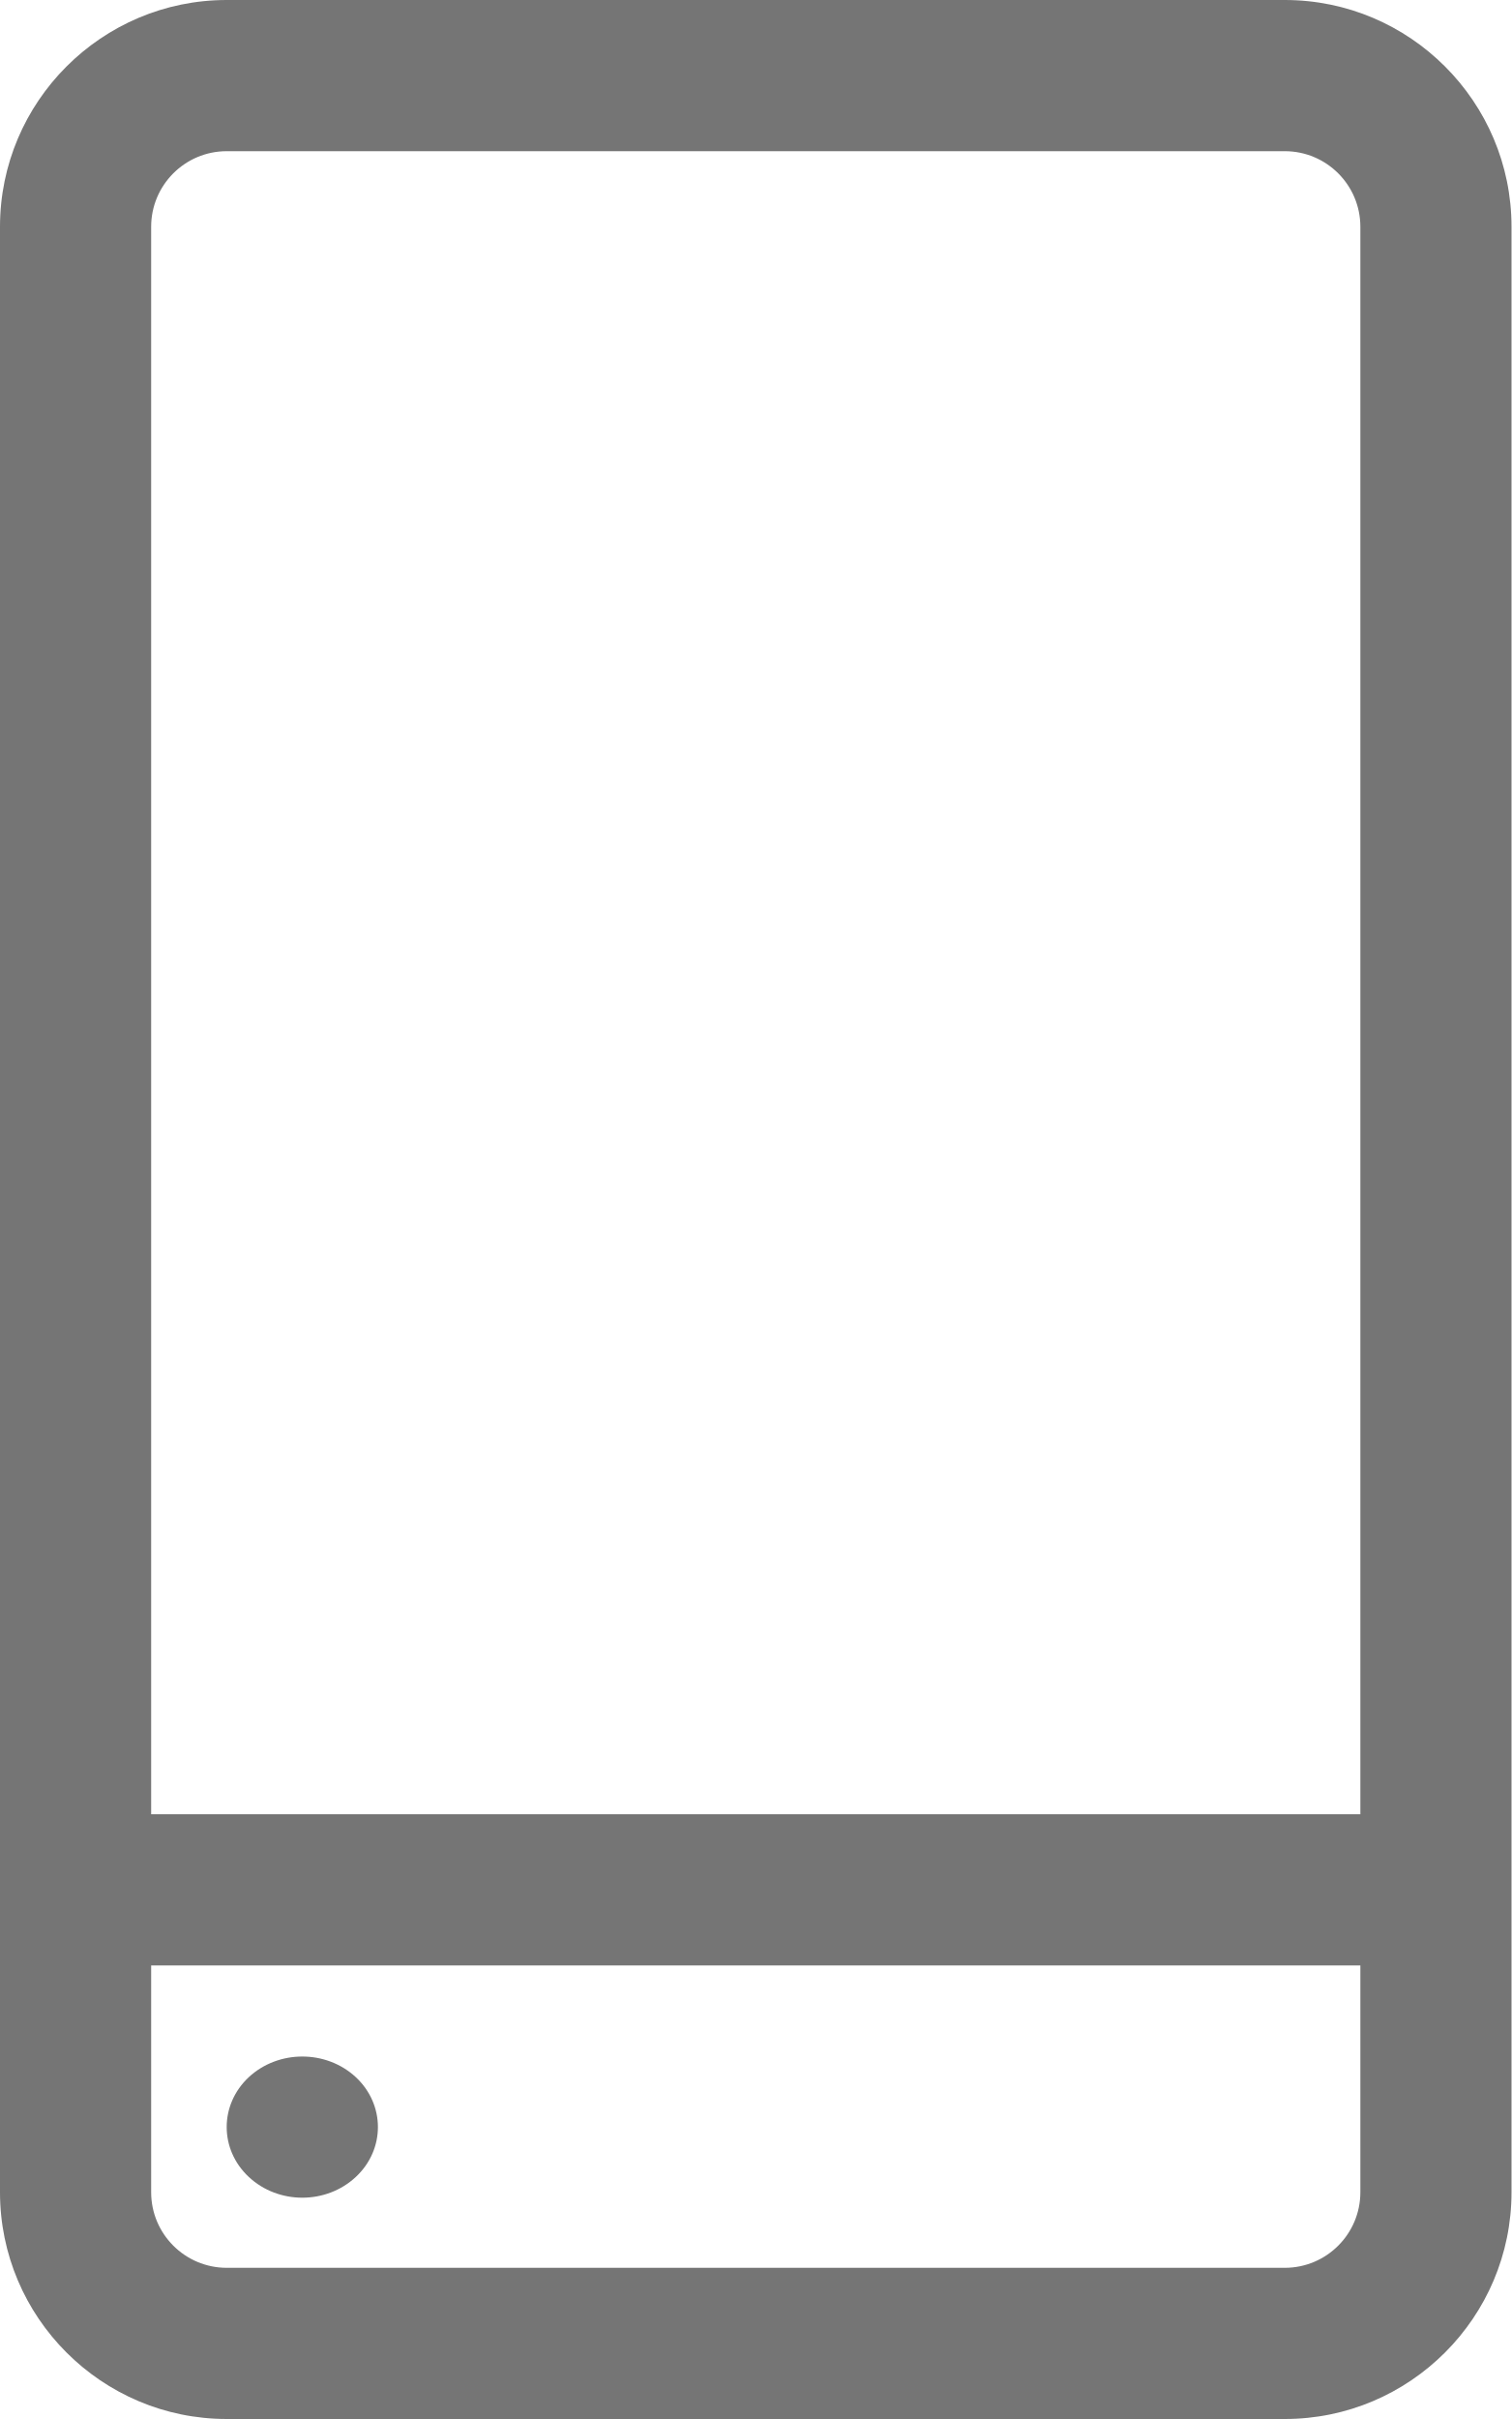
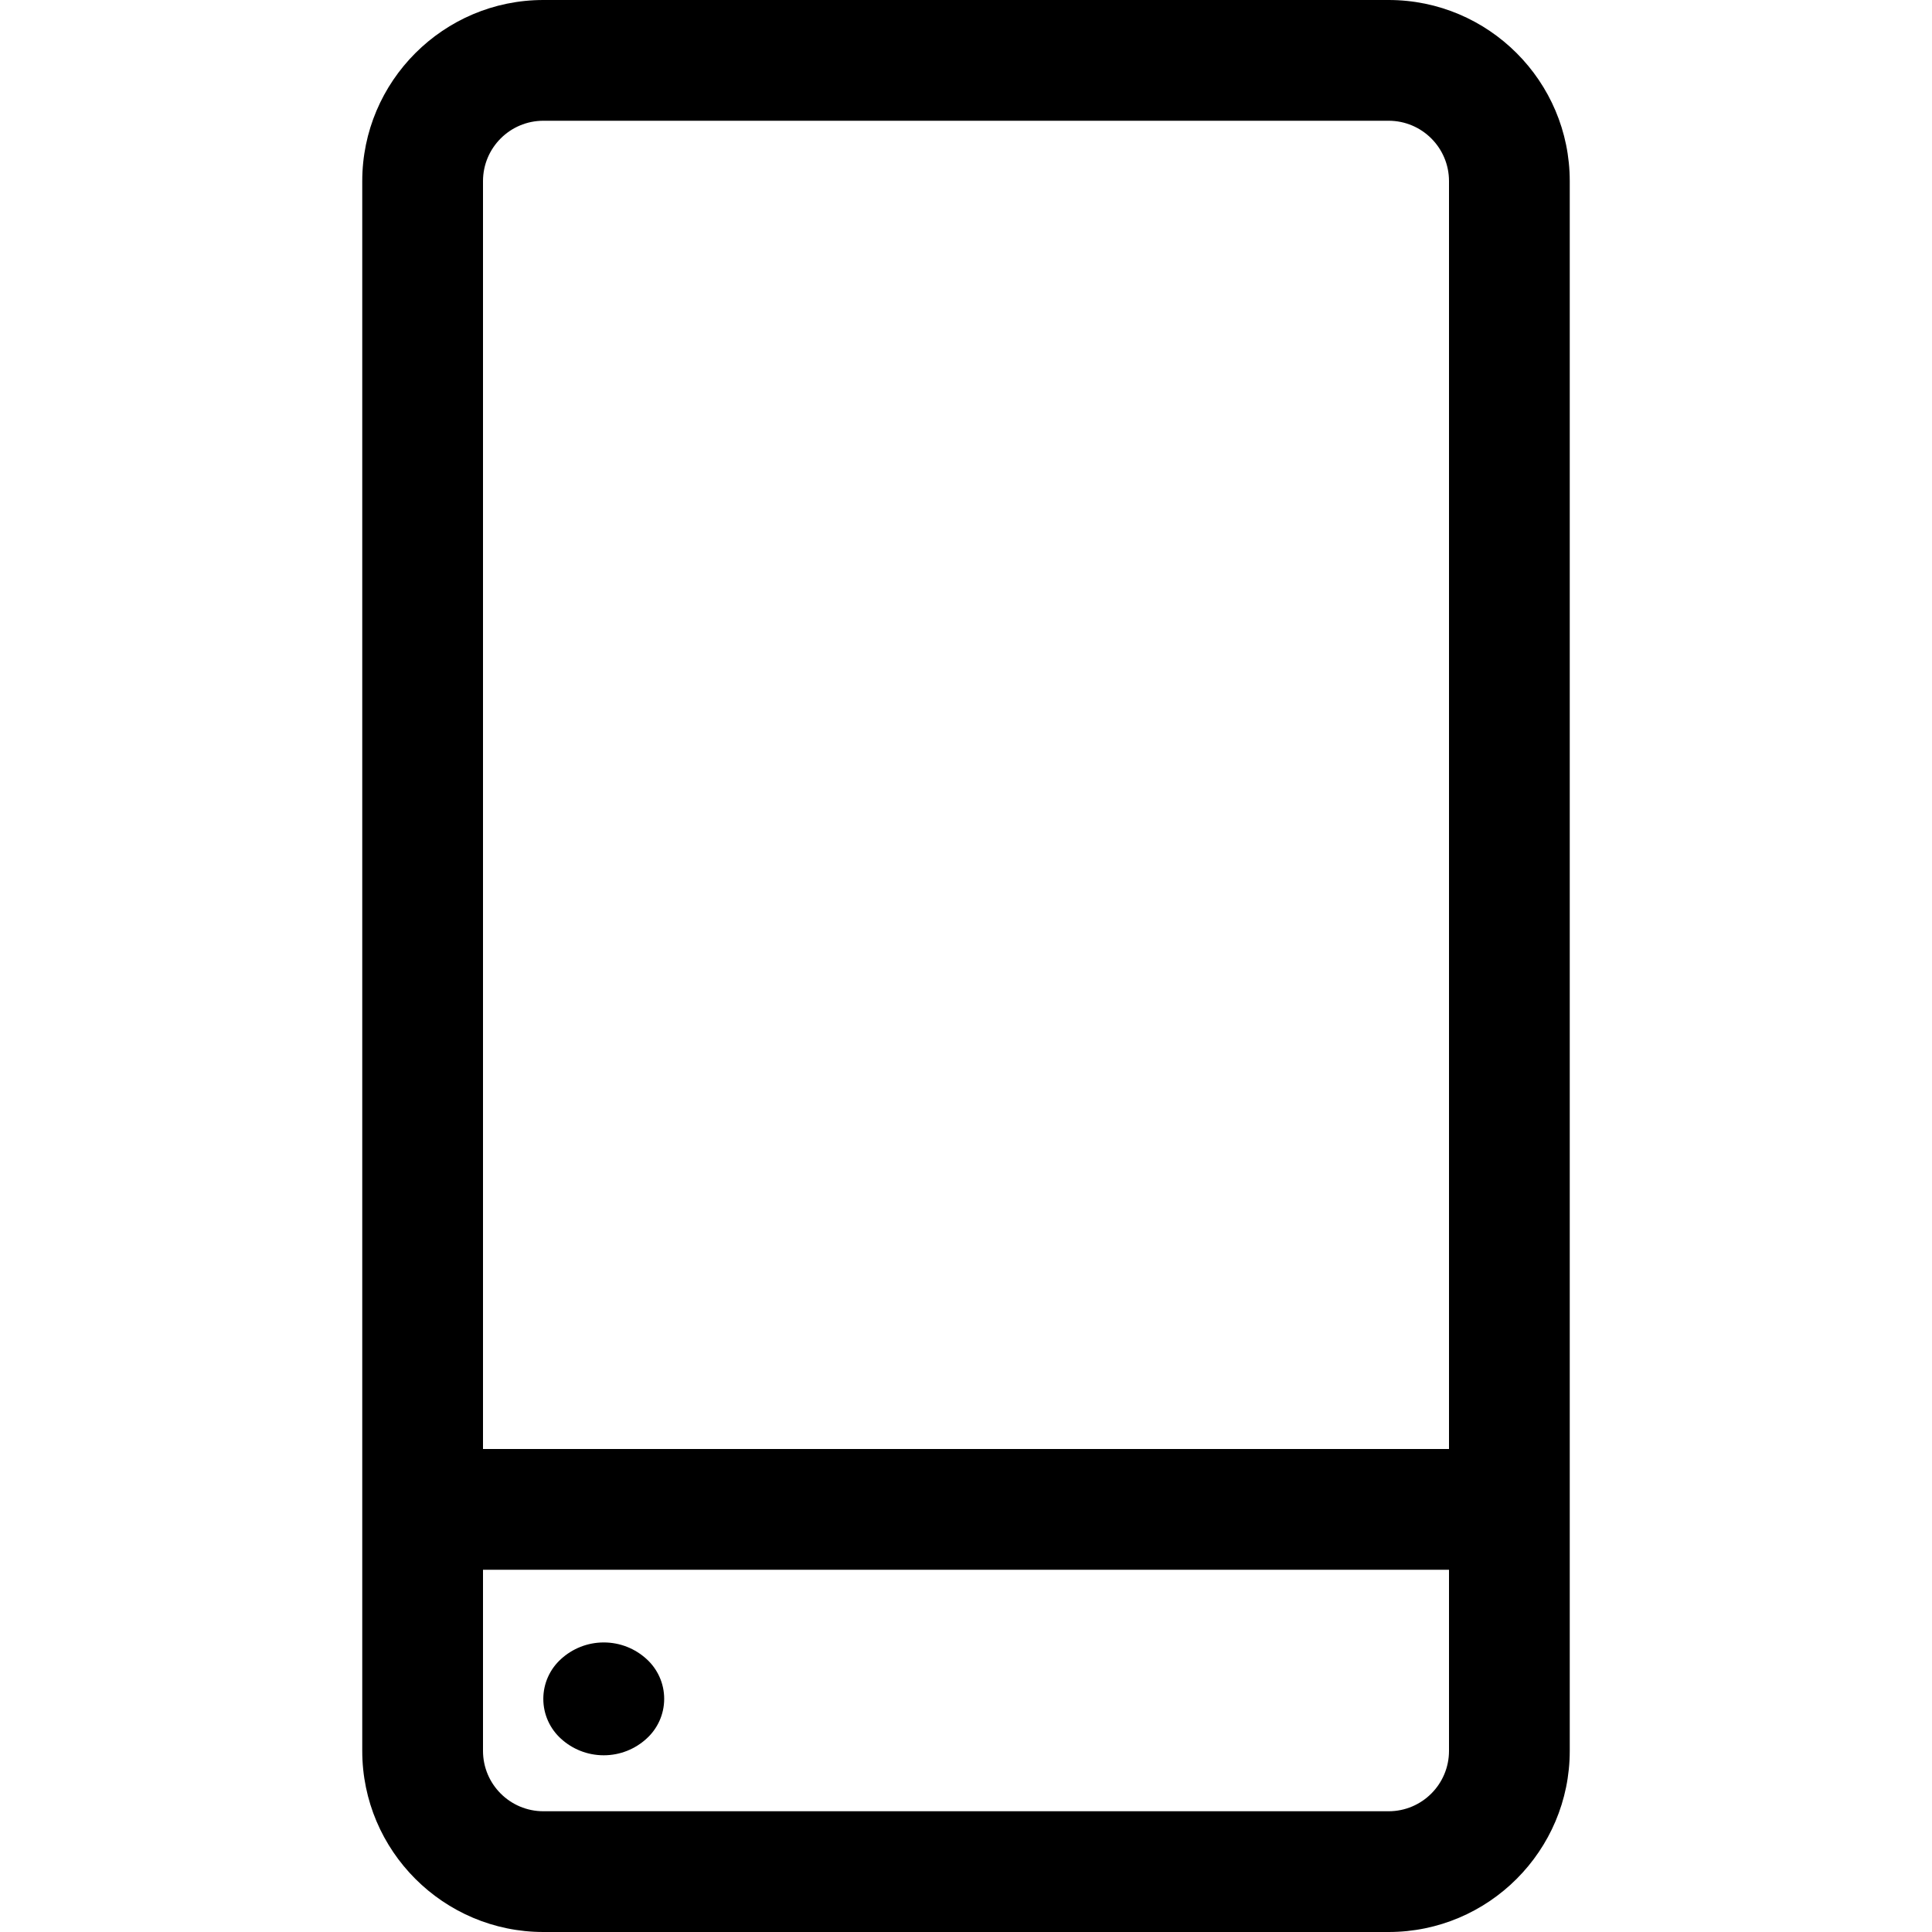
- <svg xmlns="http://www.w3.org/2000/svg" width="10" height="16" viewBox="0 0 10 16" fill="none">
-   <path d="M8.5 0H1.5C0.673 0 0 0.673 0 1.5V14.5C0 15.327 0.673 16 1.5 16H8.5C9.327 16 10 15.327 10 14.5V1.5C10 0.673 9.327 0 8.5 0ZM1.5 1H8.5C8.776 1 9 1.224 9 1.5V12H1V1.5C1 1.224 1.224 1 1.5 1ZM8.5 15H1.5C1.224 15 1 14.776 1 14.5V13H9V14.5C9 14.776 8.776 15 8.5 15Z" fill="#757575" />
-   <path d="M2.354 13.739C2.549 13.921 2.549 14.217 2.354 14.399C2.158 14.582 1.842 14.582 1.646 14.399C1.451 14.217 1.451 13.921 1.646 13.739C1.842 13.557 2.158 13.557 2.354 13.739Z" fill="#757575" />
+ <svg xmlns="http://www.w3.org/2000/svg" version="1.1" width="32" height="32" viewBox="0 0 32 32">
+   <path d="M23 0h-14c-1.654 0-3 1.346-3 3v26c0 1.654 1.346 3 3 3h14c1.654 0 3-1.346 3-3v-26c0-1.654-1.346-3-3-3zM9 2h14c0.552 0 1 0.448 1 1v0 21h-16v-21c0-0.552 0.448-1 1-1v0zM23 30h-14c-0.552 0-1-0.448-1-1v0-3h16v3c0 0.552-0.448 1-1 1v0z" />
+   <path d="M10.708 27.478c0.18 0.163 0.293 0.399 0.293 0.66s-0.113 0.497-0.292 0.659l-0.001 0.001c-0.186 0.17-0.435 0.275-0.708 0.275s-0.522-0.104-0.709-0.275l0.001 0.001c-0.18-0.163-0.293-0.399-0.293-0.66s0.113-0.497 0.292-0.659l0.001-0.001c0.186-0.17 0.435-0.275 0.708-0.275s0.522 0.104 0.709 0.275l-0.001-0.001z" />
</svg>
